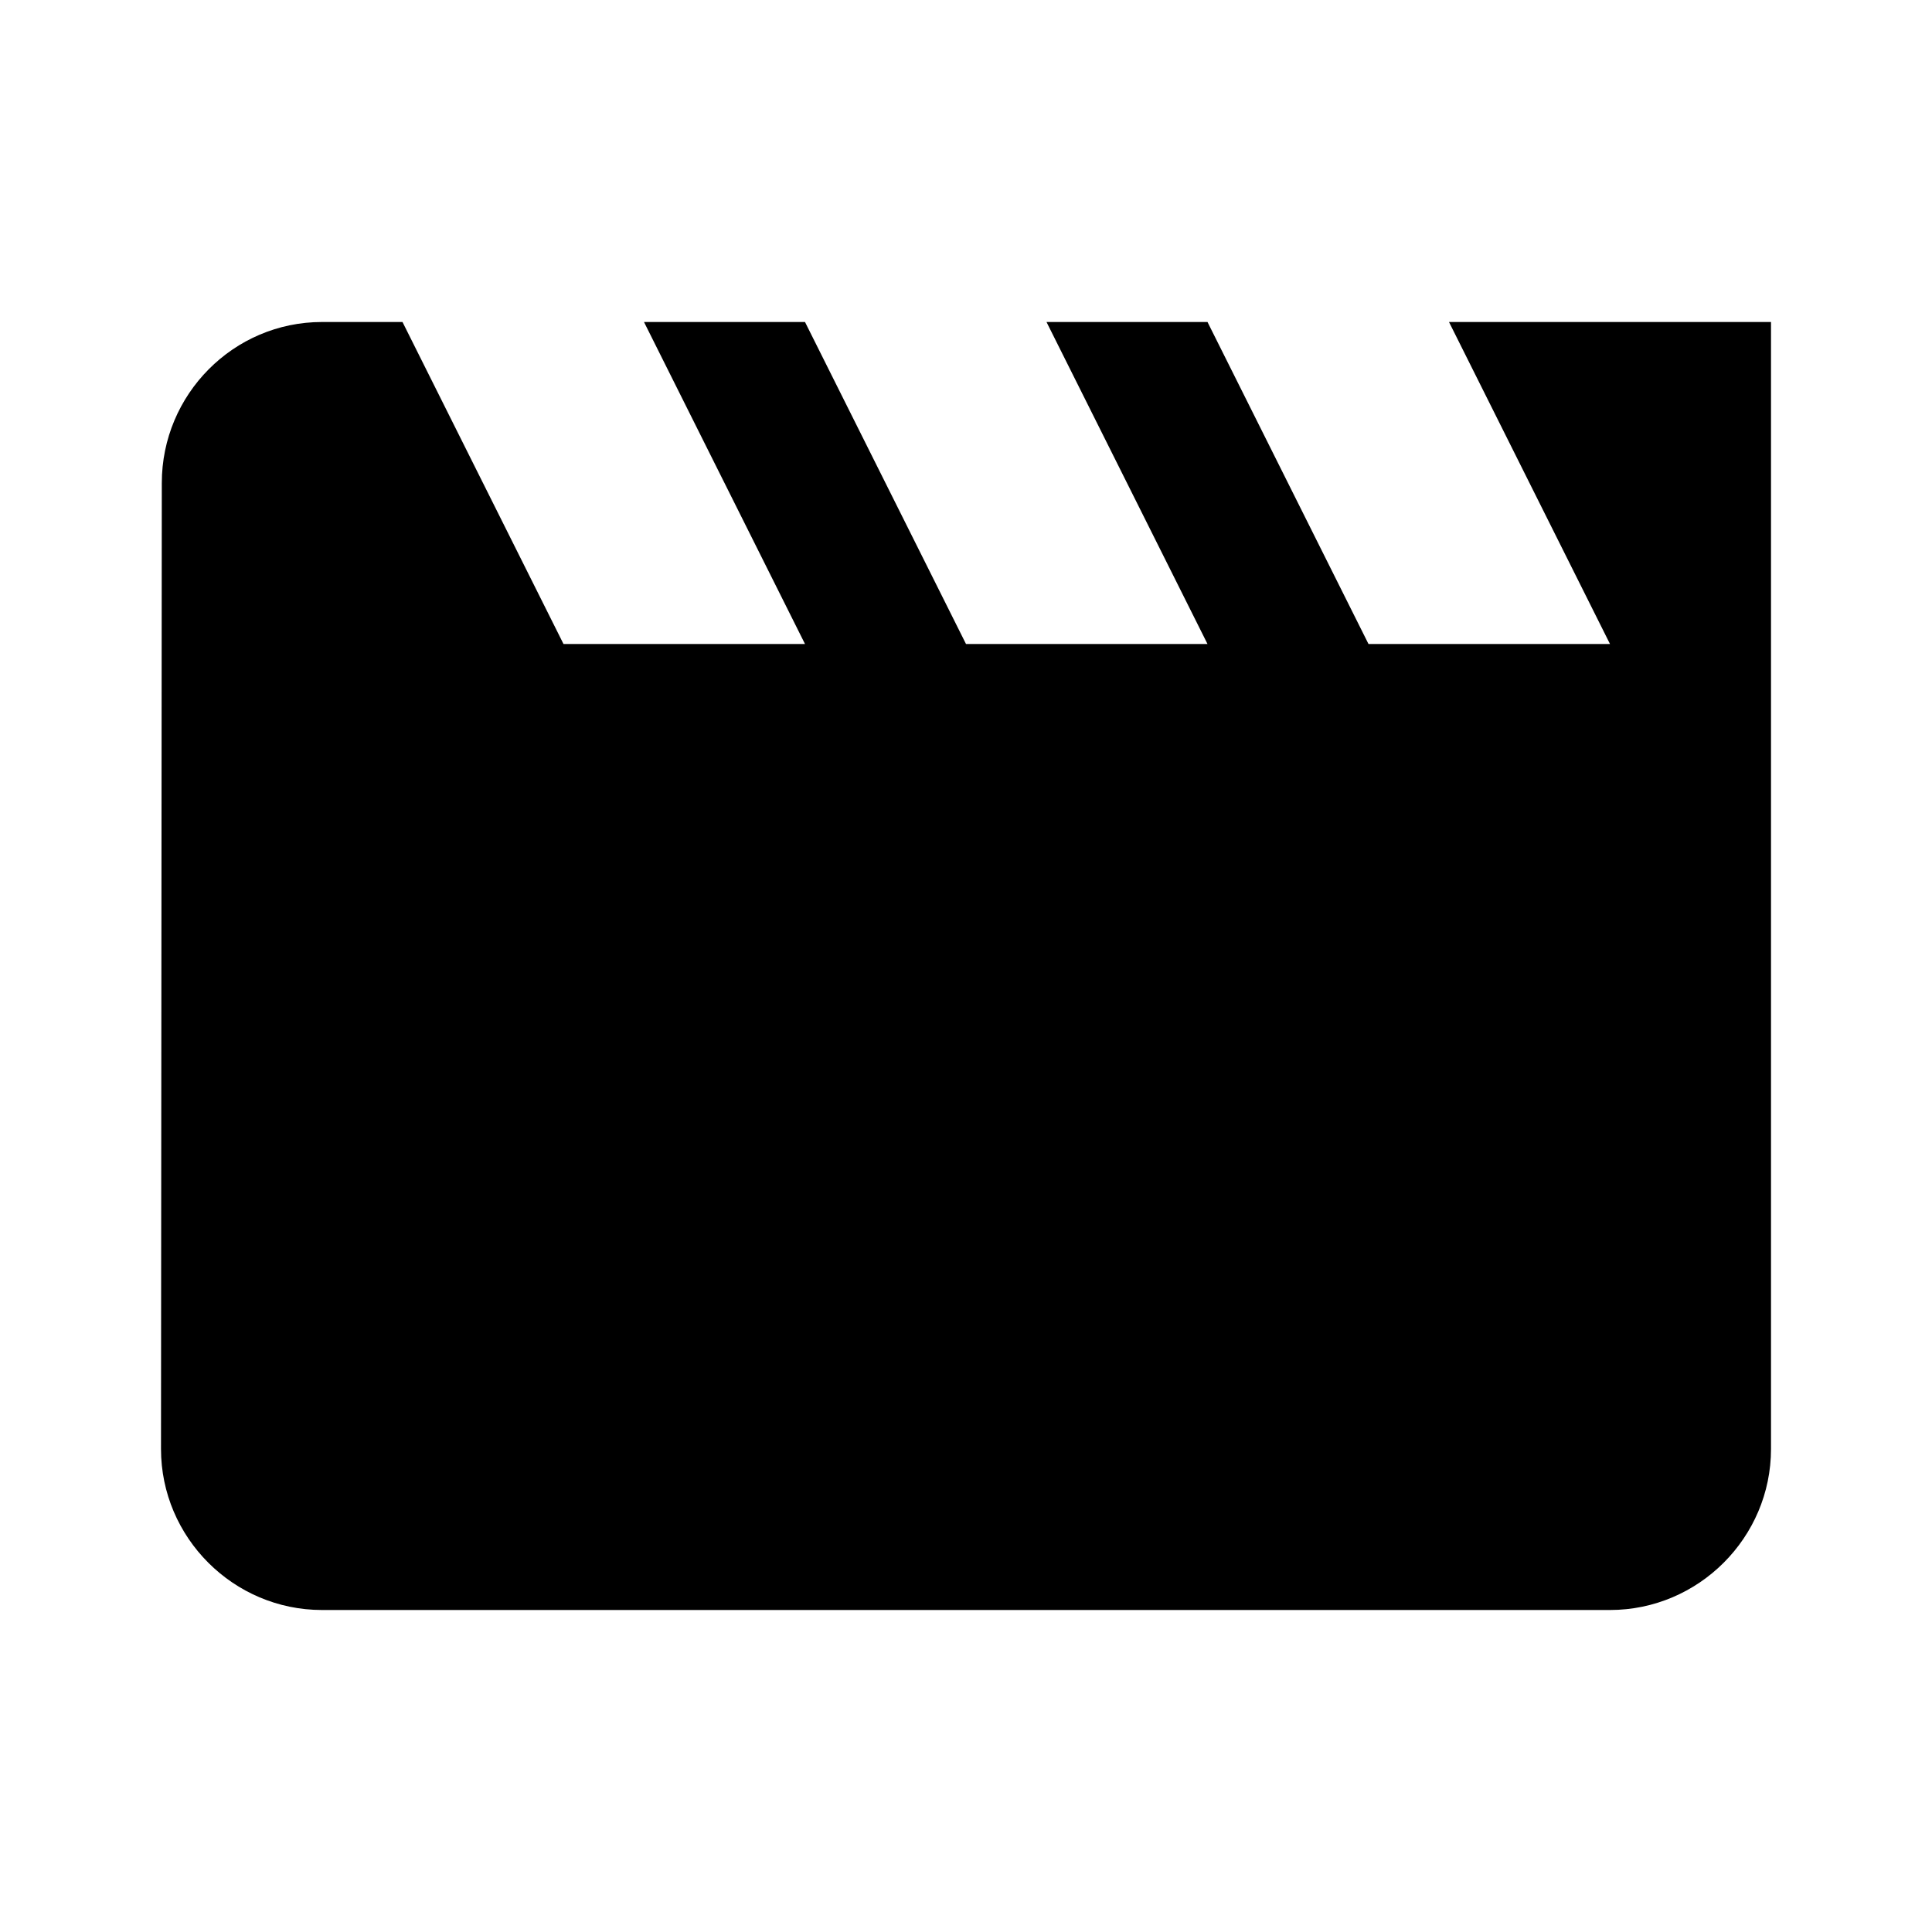
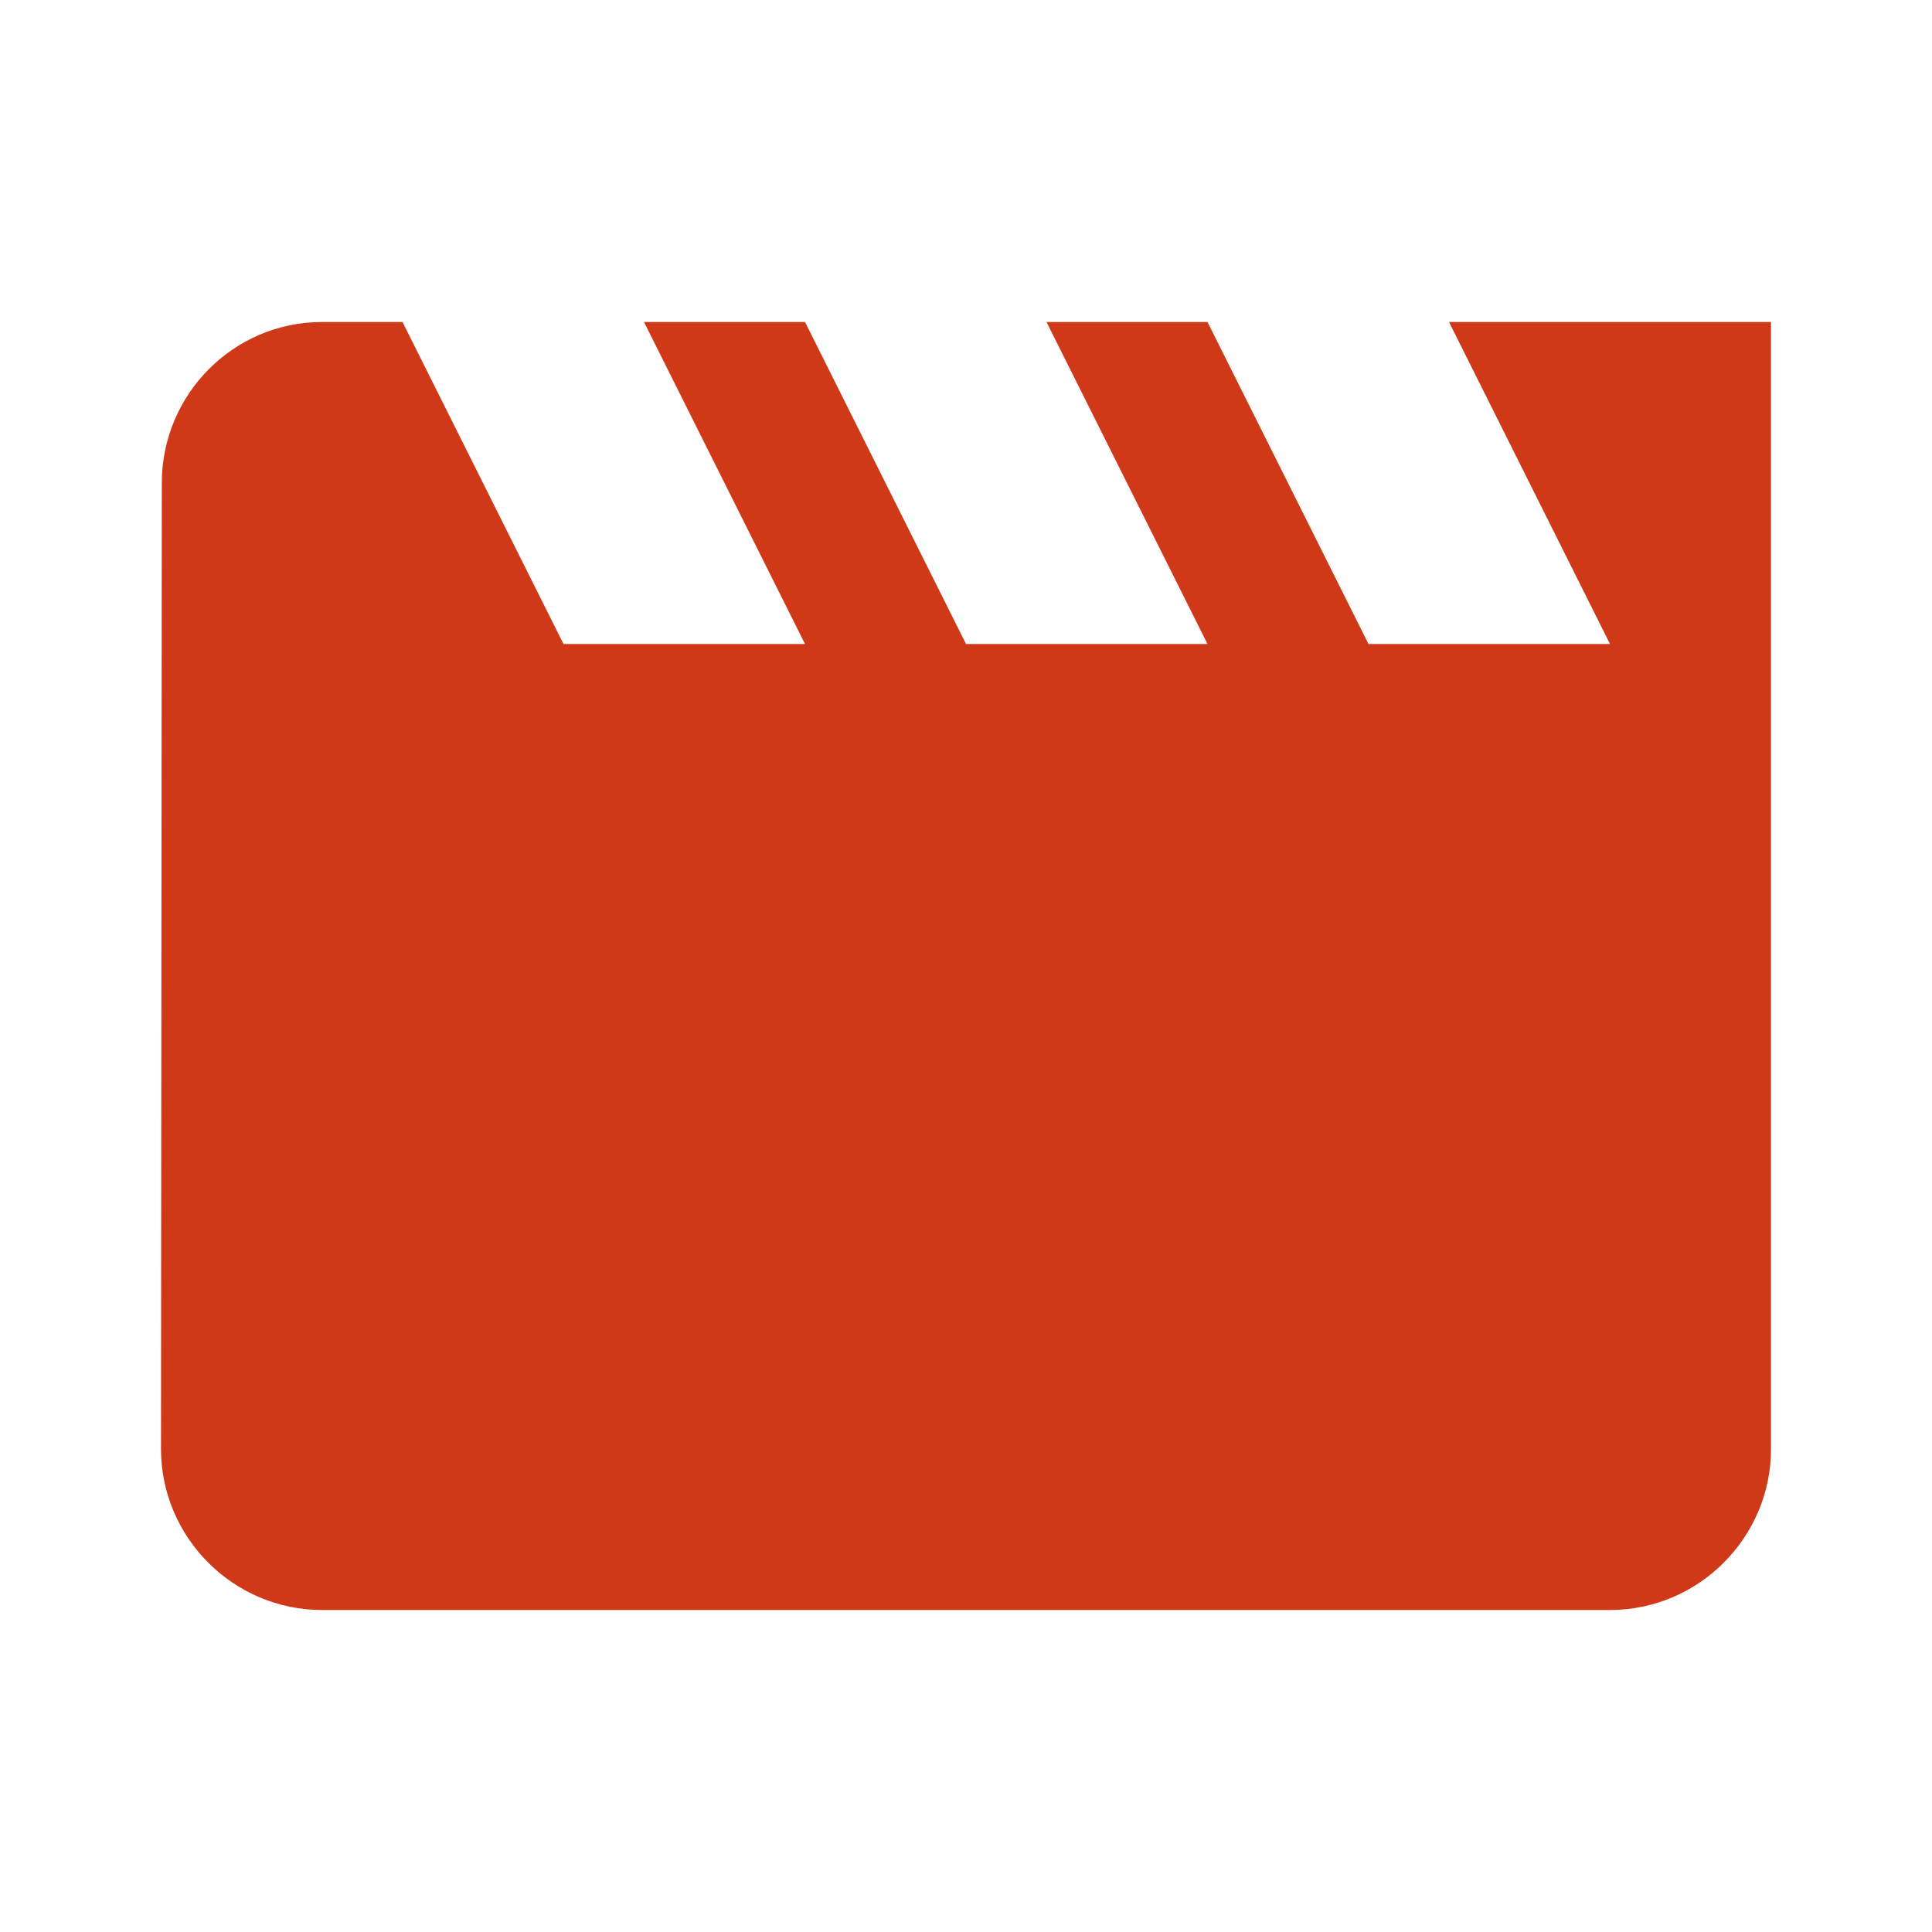
- <svg xmlns="http://www.w3.org/2000/svg" stroke="currentColor" fill="currentColor" stroke-width="0" viewBox="0 0 24 24" height="1em" width="1em">
+ <svg xmlns="http://www.w3.org/2000/svg" stroke="hsla(11,80%,45%,1)" fill="hsla(11,80%,45%,1)" stroke-width="0" viewBox="0 0 24 24" height="1em" width="1em">
  <path fill="none" d="M0 0h24v24H0z" />
  <path d="M18 4l2 4h-3l-2-4h-2l2 4h-3l-2-4H8l2 4H7L5 4H4c-1.1 0-1.99.9-1.99 2L2 18c0 1.1.9 2 2 2h16c1.1 0 2-.9 2-2V4h-4z" />
</svg>
